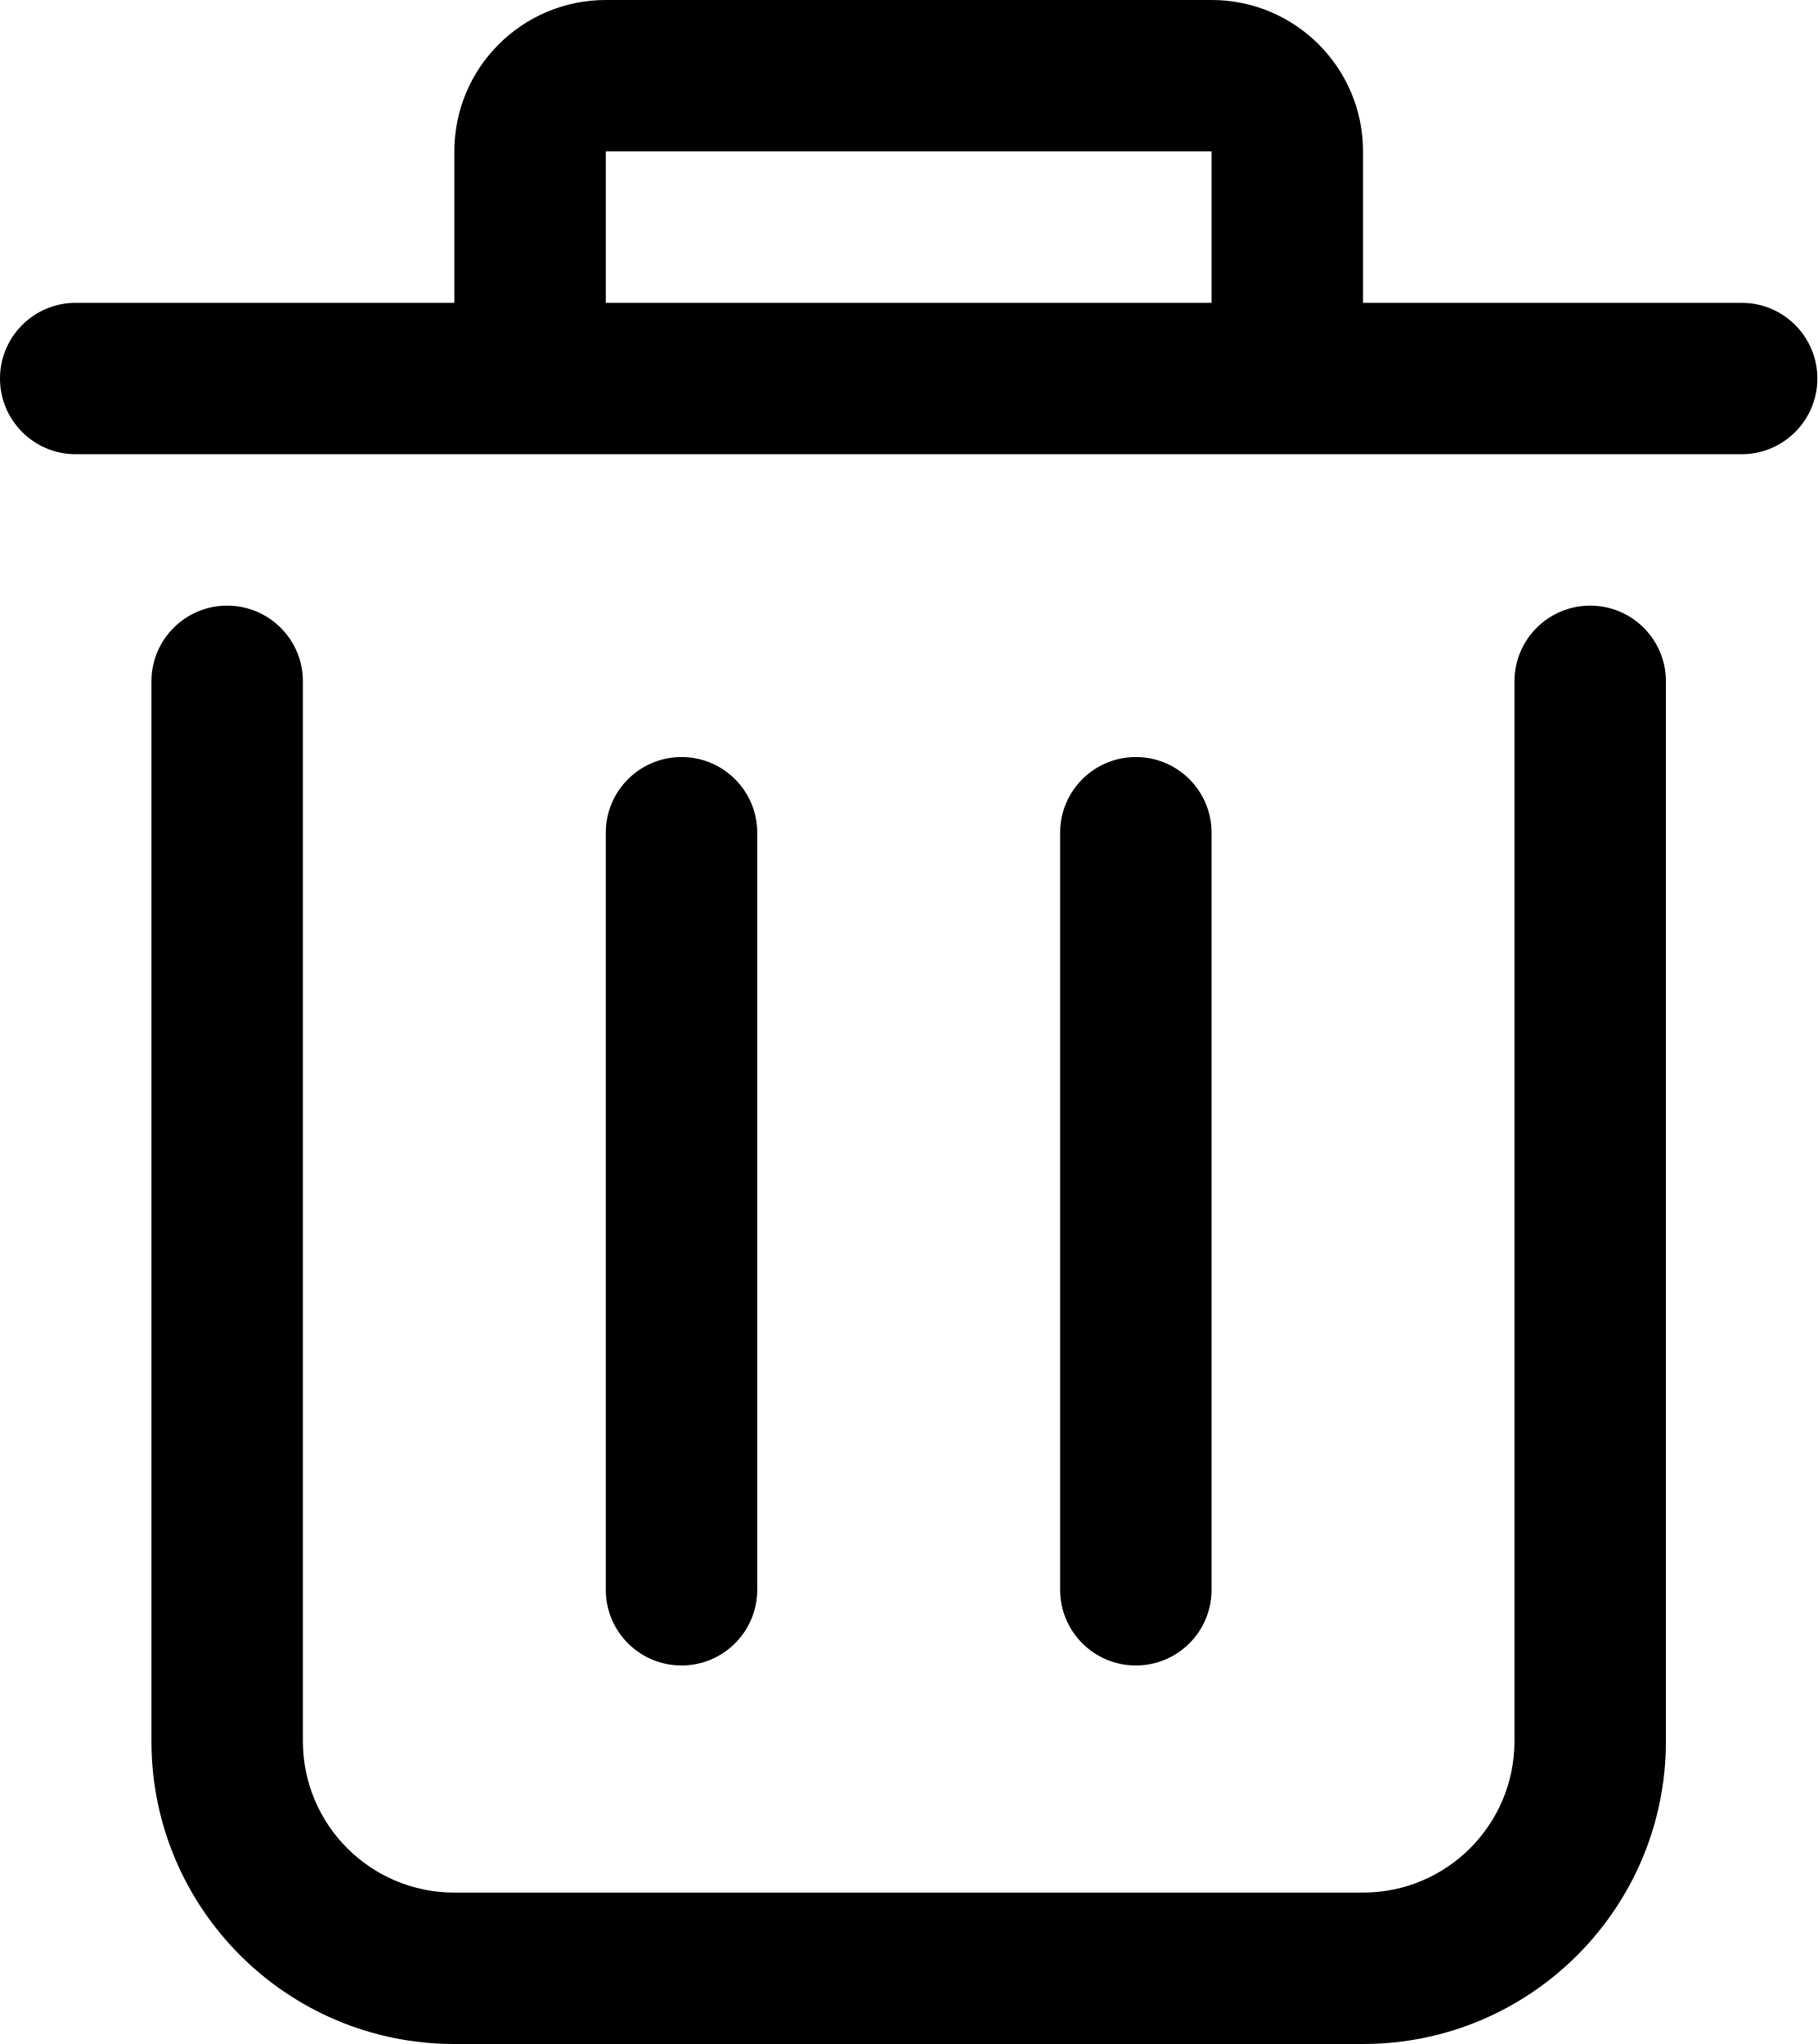
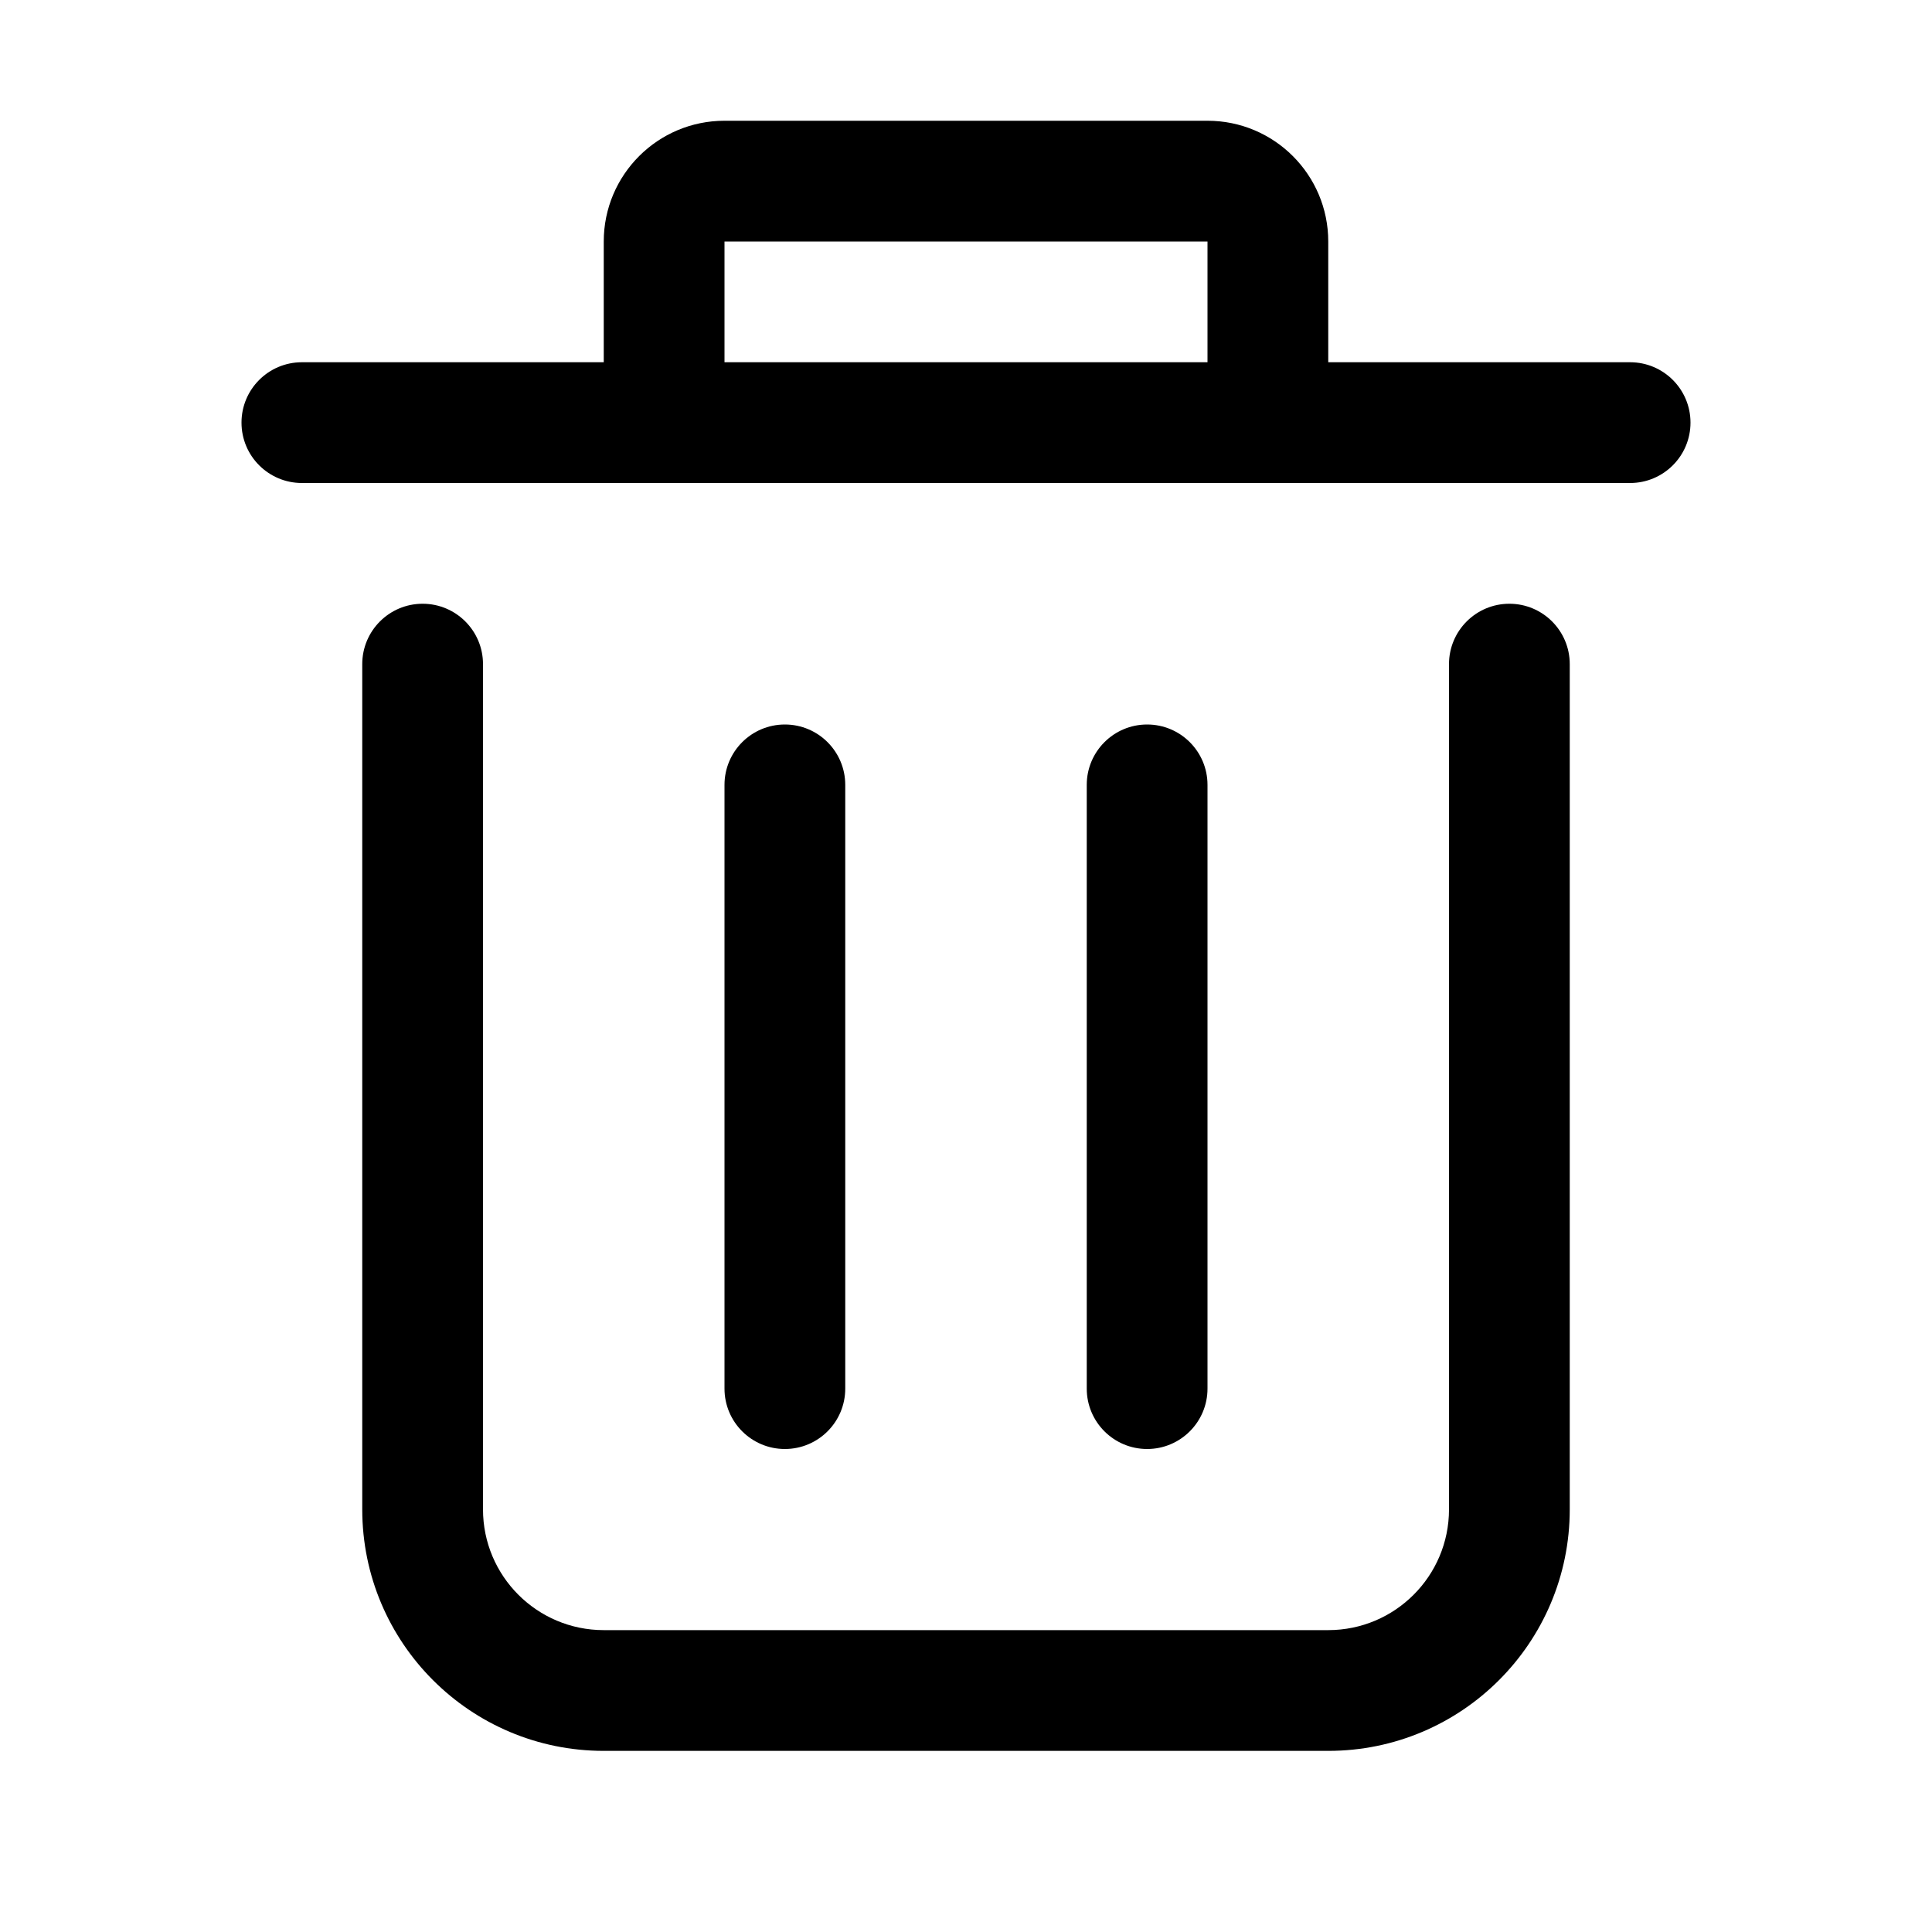
- <svg xmlns="http://www.w3.org/2000/svg" data-name="Layer 1" viewBox="0 0 48 54">
-   <path d="M42 16a2 2 0 00-2 2v28a4 4 0 01-4 4H12a4 4 0 01-4-4V18a2 2 0 00-4 0v28a8 8 0 008 8h24a8 8 0 008-8V18a2 2 0 00-2-2zM46 8H36V4a4 4 0 00-4-4H16a4 4 0 00-4 4v4H2a2 2 0 000 4h44a2 2 0 000-4zM16 4h16v4H16z" />
-   <path d="M20 42V22a2 2 0 00-4 0v20a2 2 0 004 0zM32 42V22a2 2 0 00-4 0v20a2 2 0 004 0z" />
+ <svg xmlns="http://www.w3.org/2000/svg" viewBox="0 0 64 64">
+   <path d="M50,20a2,2,0,0,0-2,2V50a4,4,0,0,1-4,4H20a4,4,0,0,1-4-4V22a2,2,0,0,0-4,0V50a8,8,0,0,0,8,8H44a8,8,0,0,0,8-8V22A2,2,0,0,0,50,20Z" />
+   <path d="M54,12H44V8a4,4,0,0,0-4-4H24a4,4,0,0,0-4,4v4H10a2,2,0,0,0,0,4H54a2,2,0,0,0,0-4ZM24,8H40v4H24Z" />
+   <path d="M28,46V26a2,2,0,0,0-4,0V46a2,2,0,0,0,4,0Z" />
+   <path d="M40,46V26a2,2,0,0,0-4,0V46a2,2,0,0,0,4,0Z" />
</svg>
